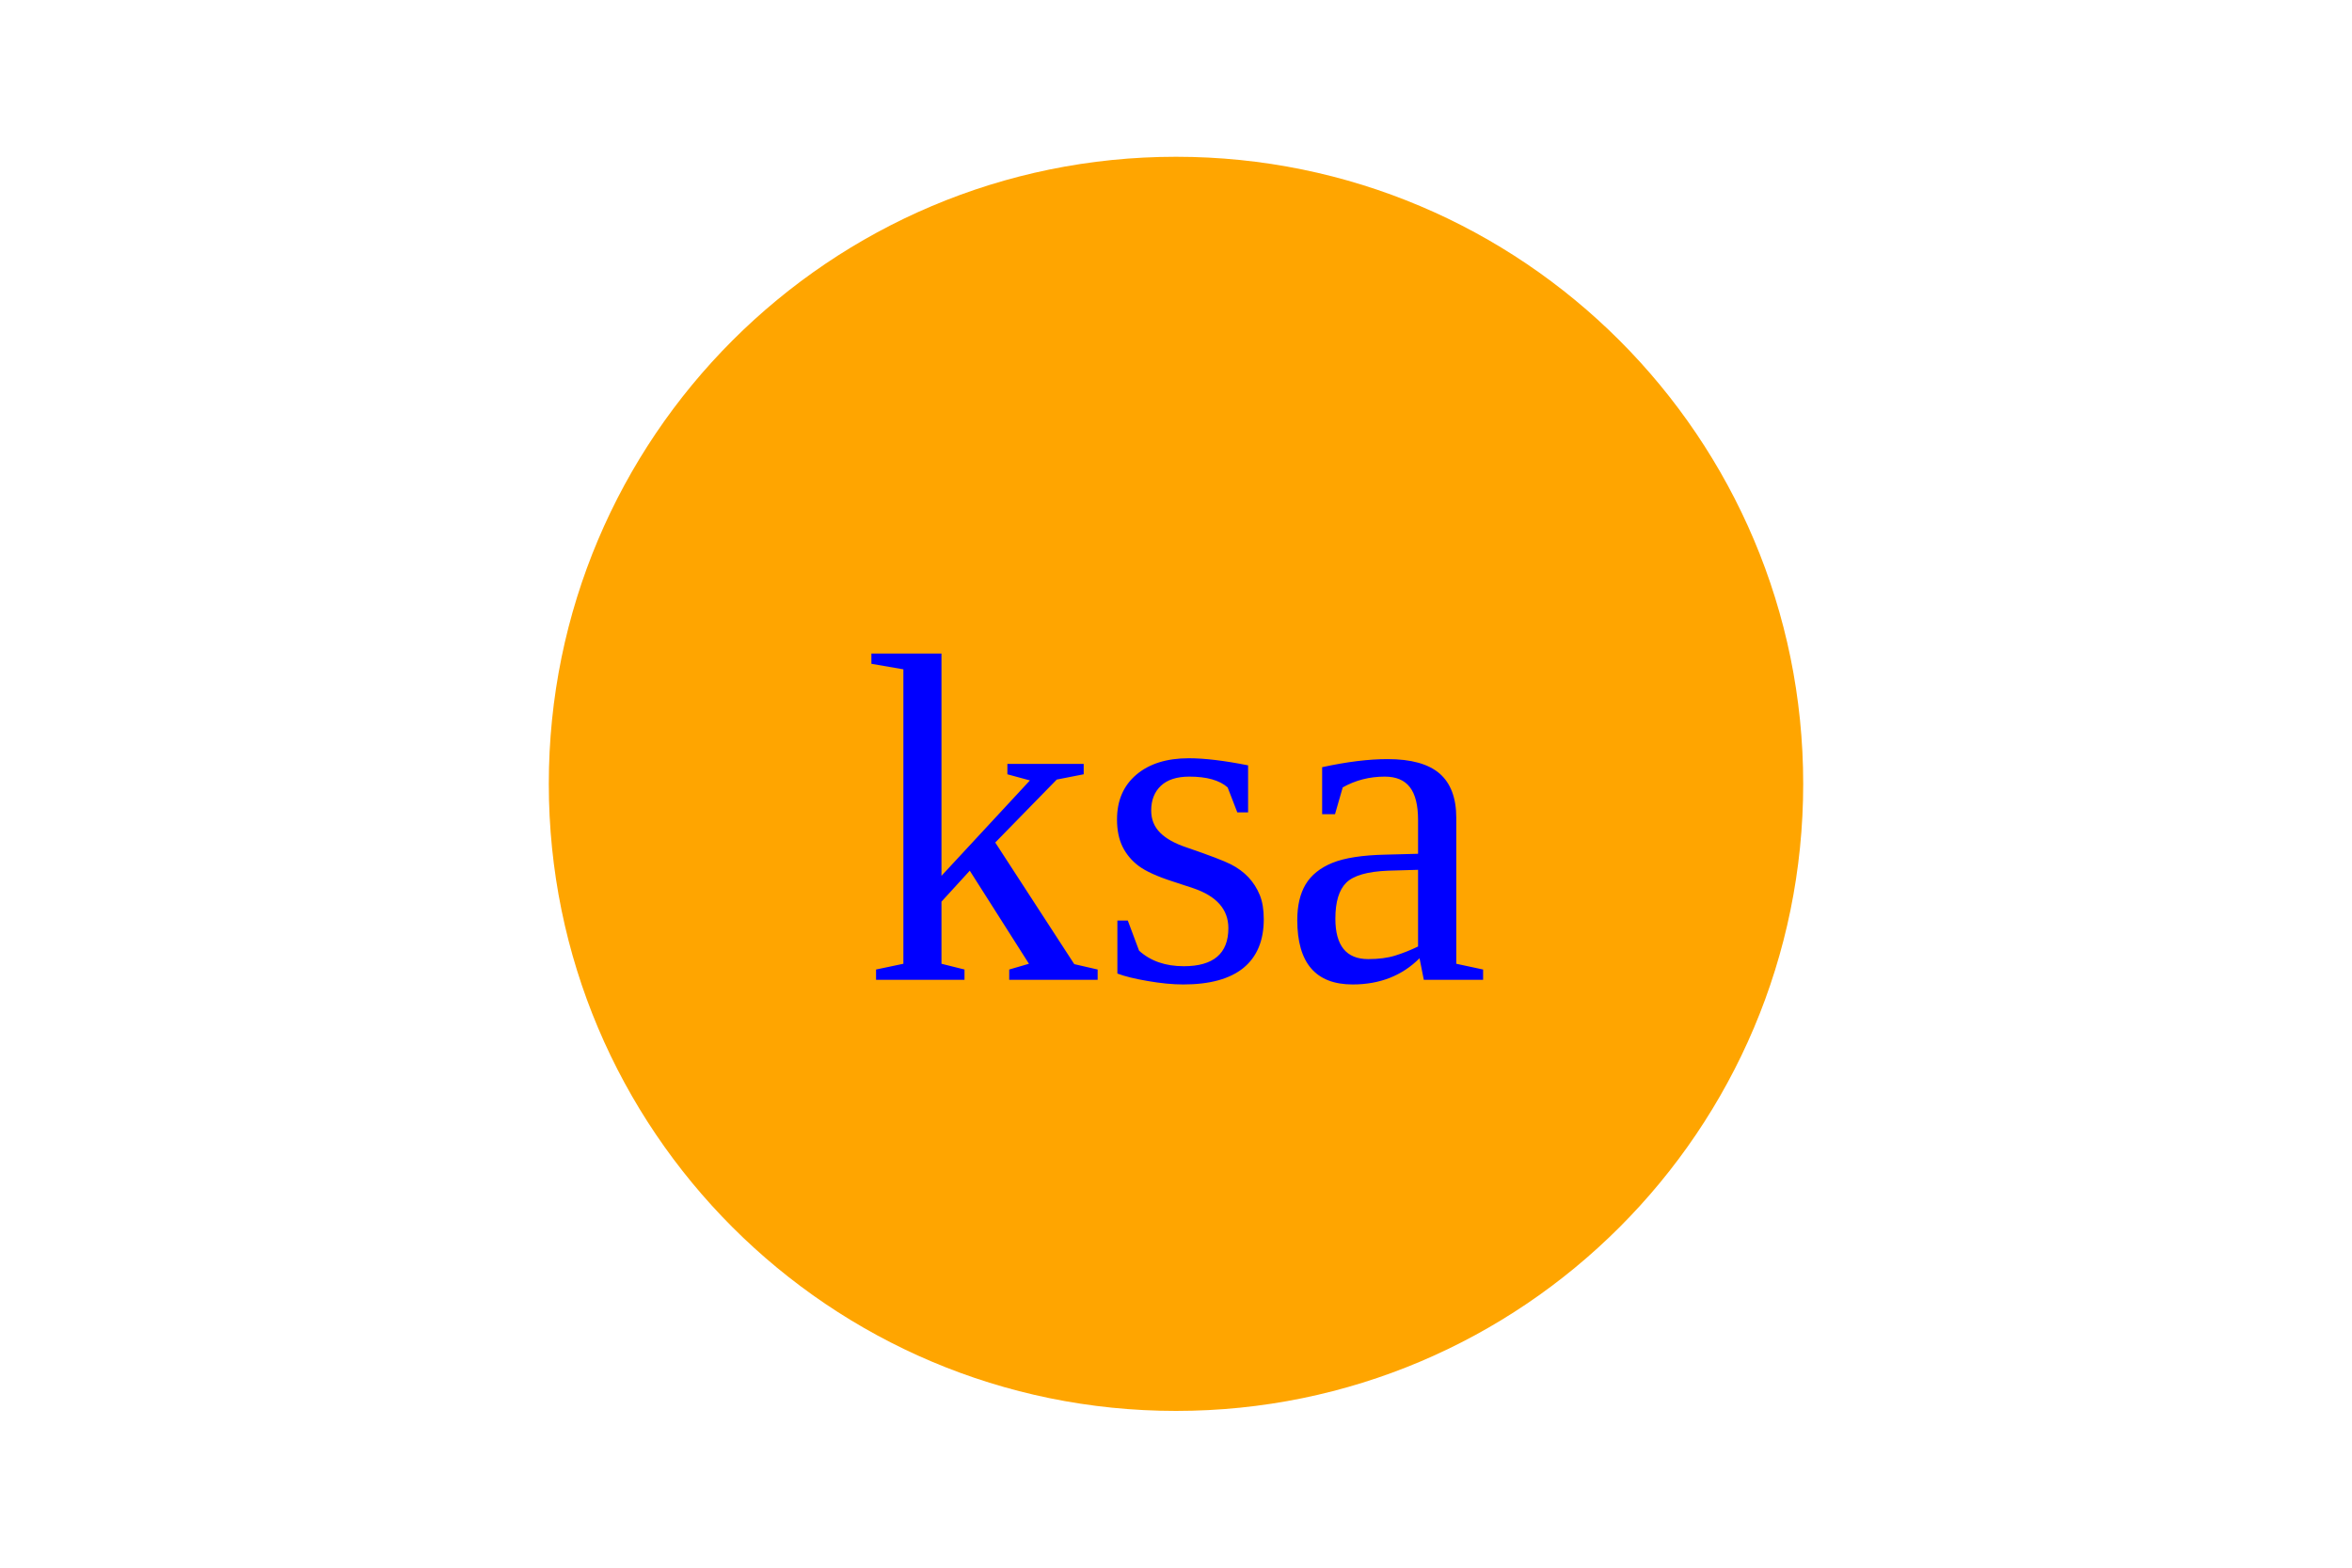
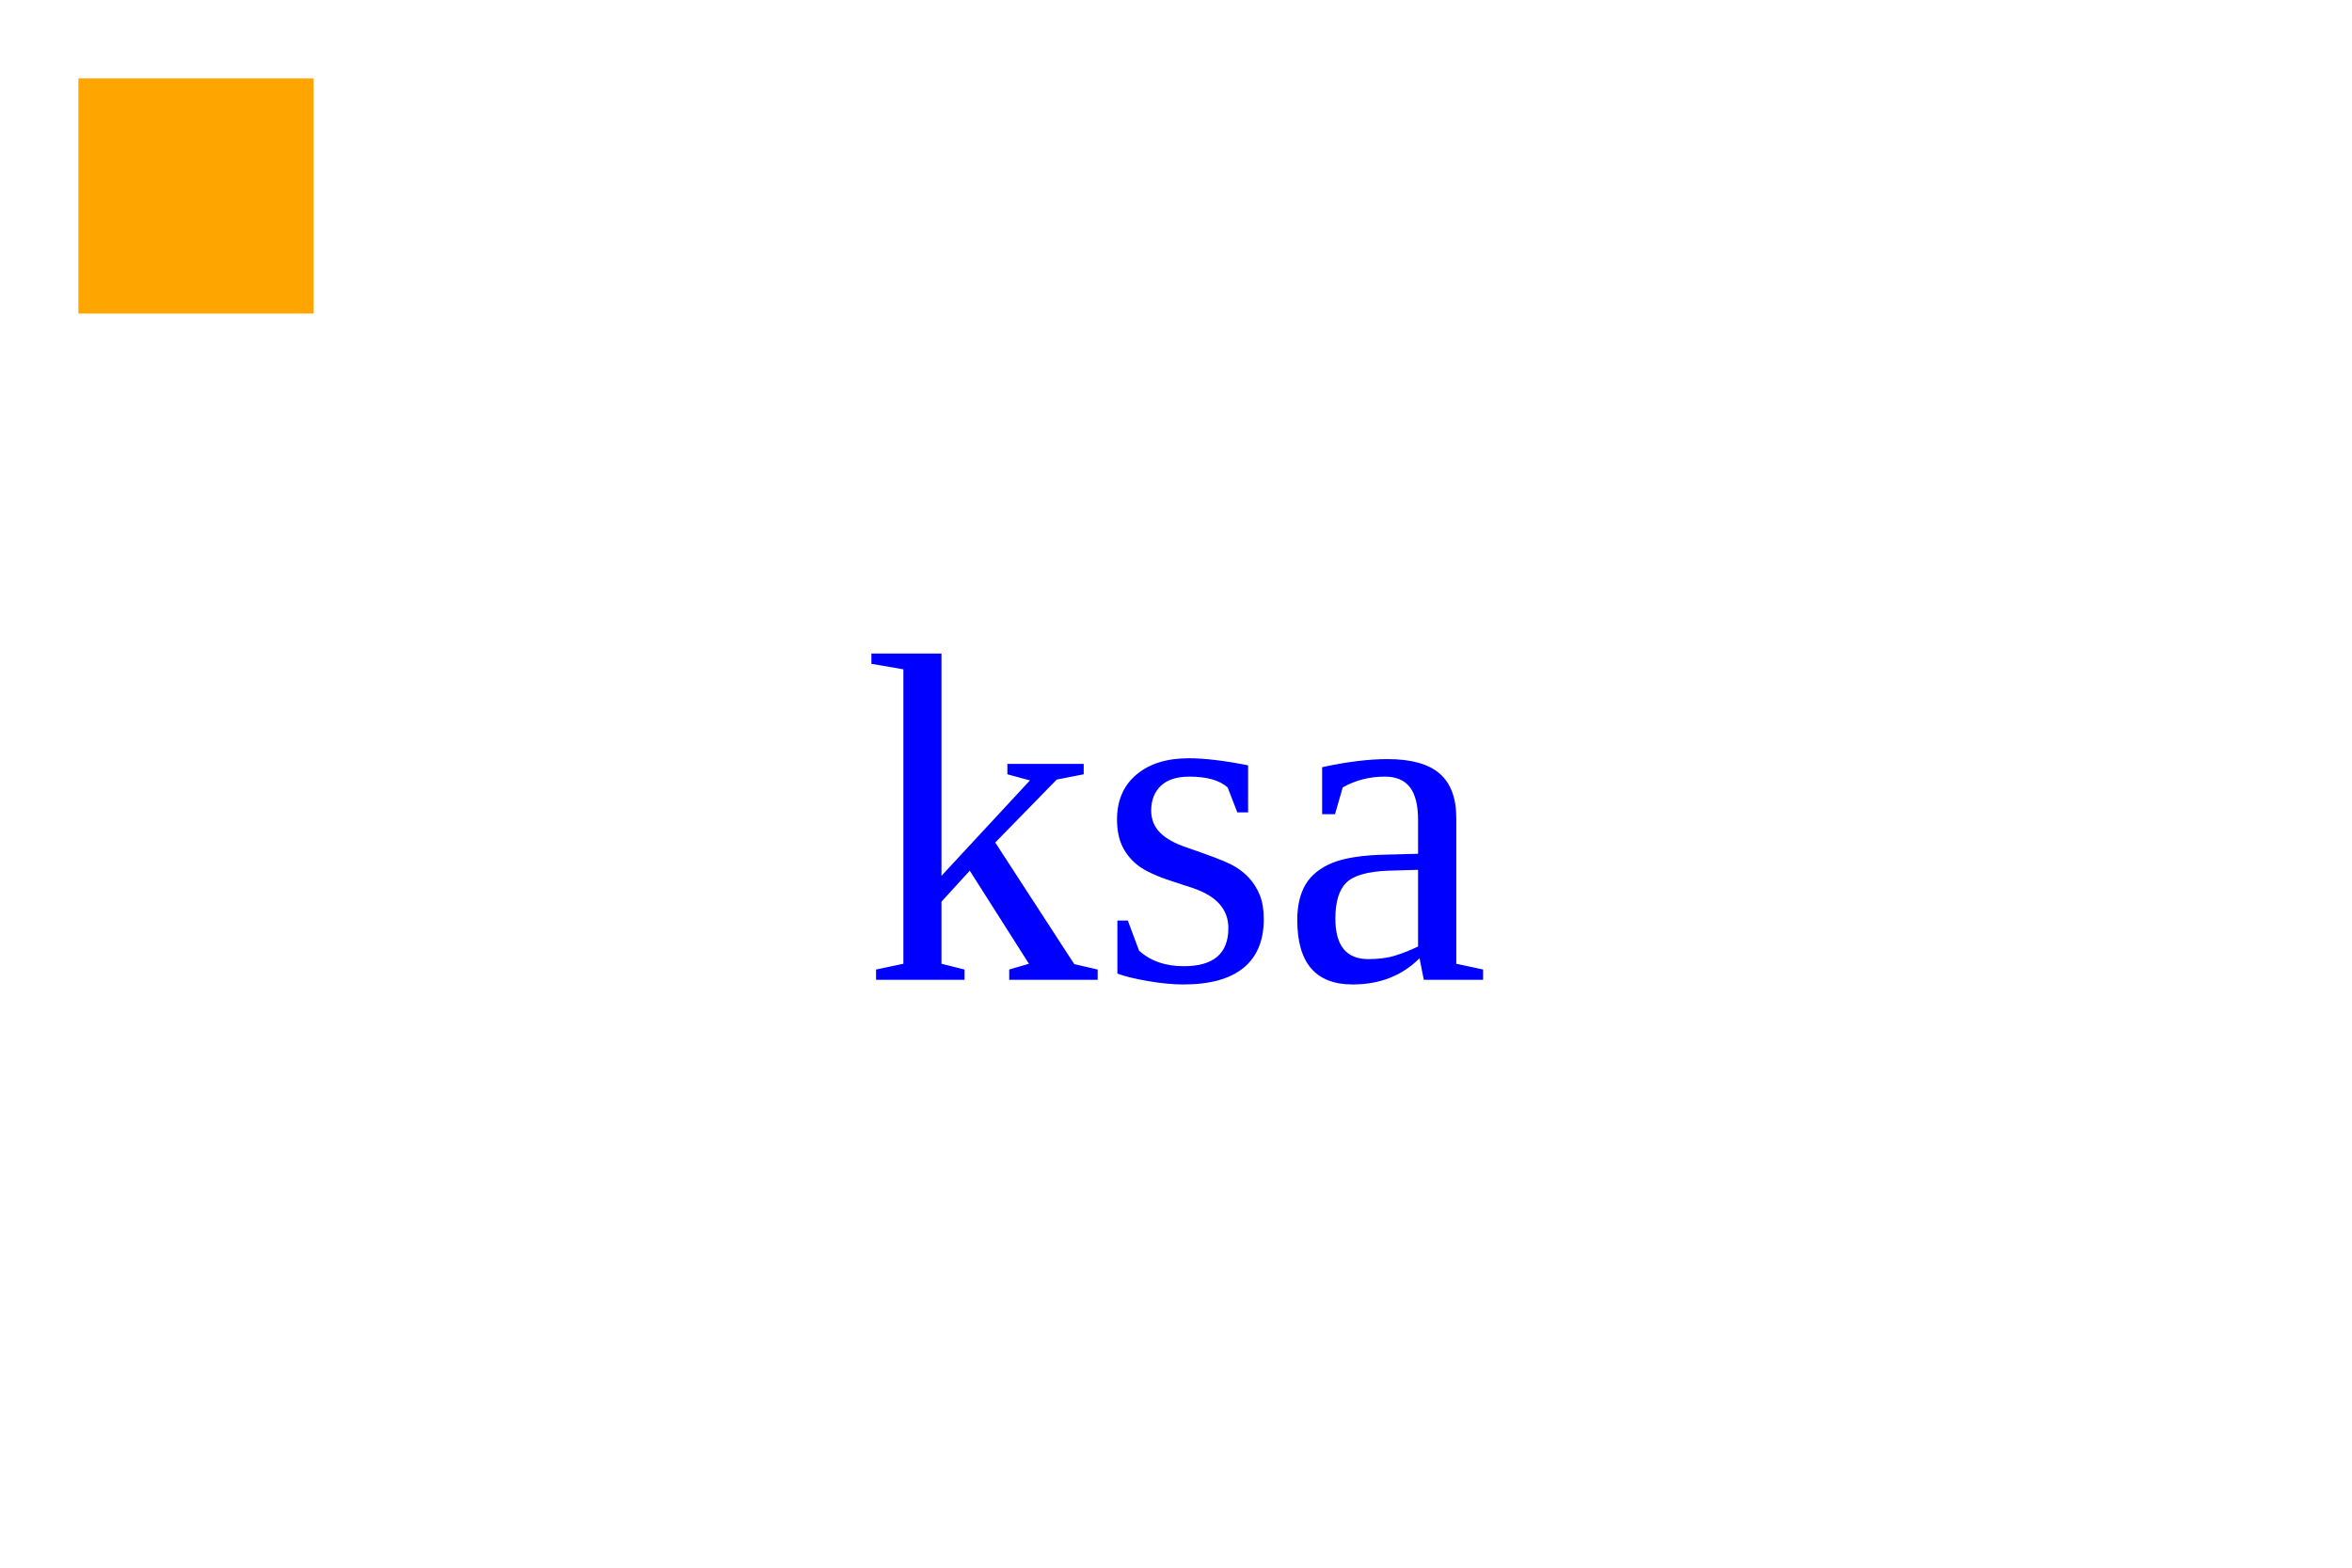
<svg xmlns="http://www.w3.org/2000/svg" version="1.1" width="300" height="200">
-   <circle cx="150" cy="100" r="80" fill="orange" />
+   <rect x="10" y="10" width="30" height="30" fill="orange" />
  <text x="150" y="125" font-size="60" text-anchor="middle" fill="blue">ksa</text>
</svg>
